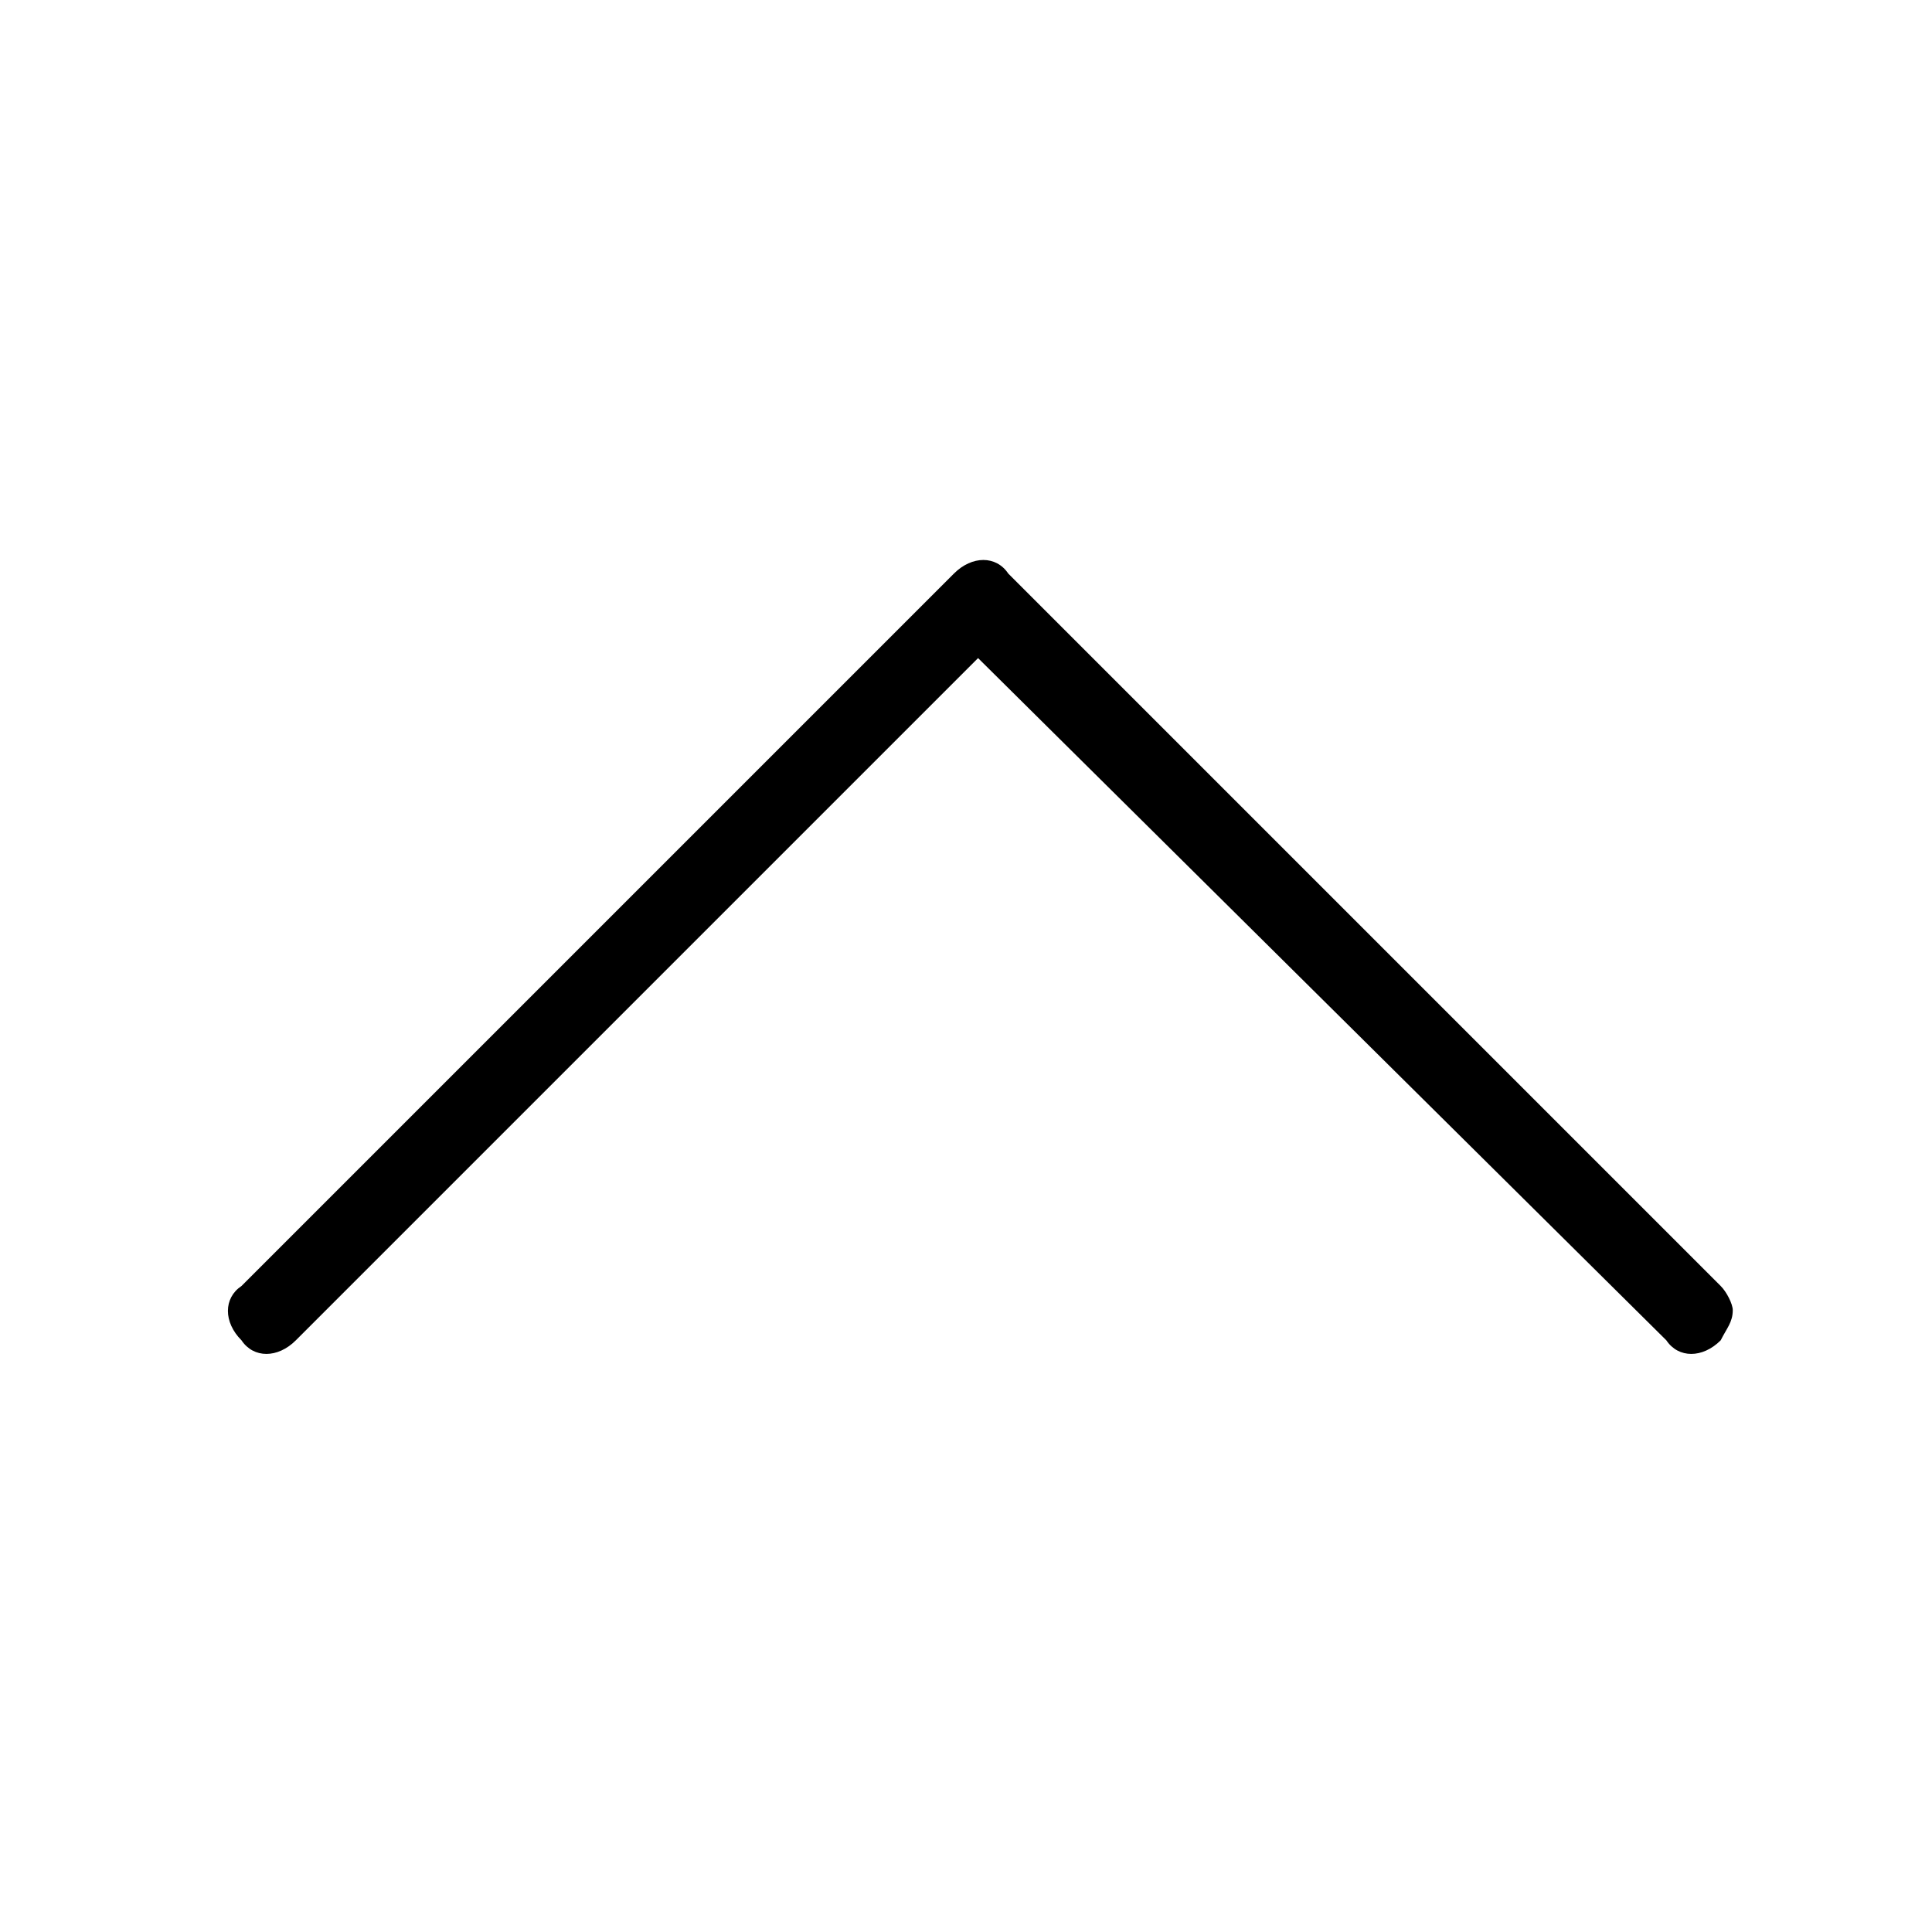
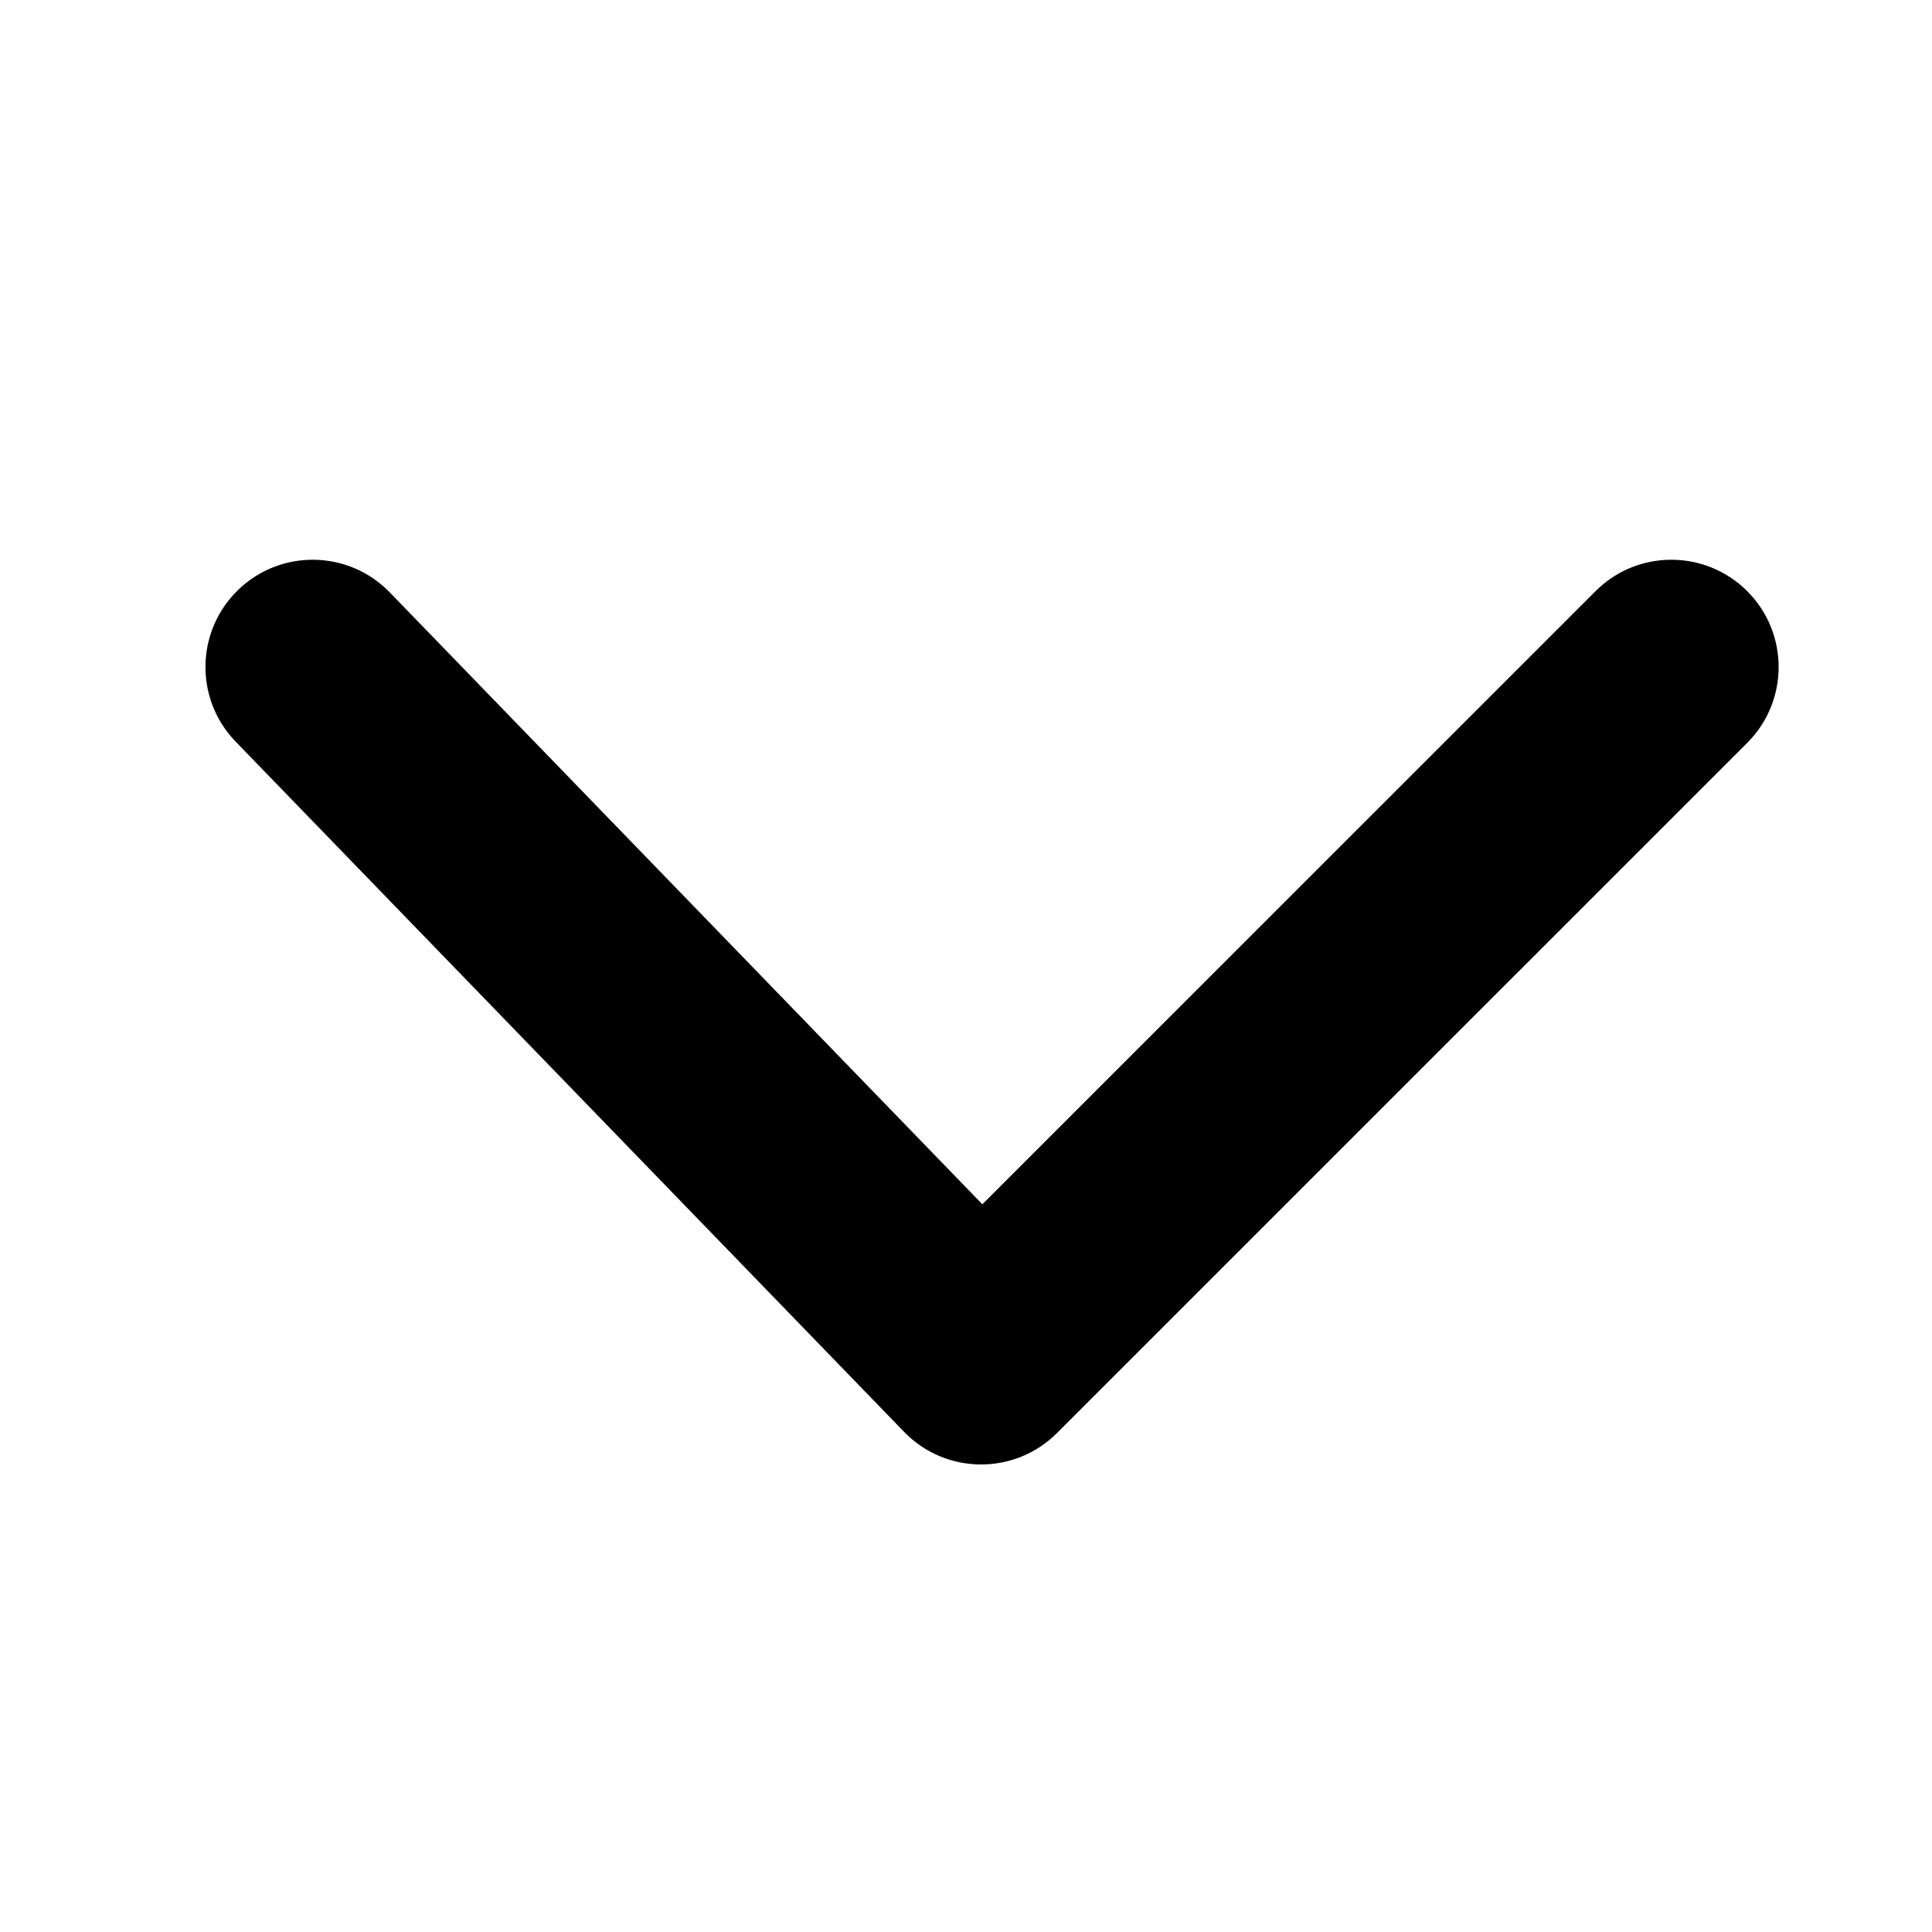
- <svg xmlns="http://www.w3.org/2000/svg" version="1.1" id="Capa_1" x="0px" y="0px" viewBox="0 0 32 32" style="enable-background:new 0 0 32 32;" xml:space="preserve">
-   <path d="M28.7,21.7c0,0.2-0.1,0.3-0.2,0.5c-0.3,0.3-0.7,0.3-0.9,0L16.2,10.9L4.9,22.2c-0.3,0.3-0.7,0.3-0.9,0  c-0.3-0.3-0.3-0.7,0-0.9L15.8,9.5c0.3-0.3,0.7-0.3,0.9,0l11.8,11.8C28.6,21.4,28.7,21.6,28.7,21.7L28.7,21.7z" />
+ <svg xmlns="http://www.w3.org/2000/svg" width="180px" height="180px" viewBox="0 0 180 180" version="1.1">
+   <defs />
+   <g id="iconos" stroke="none" stroke-width="1" fill="none" fill-rule="evenodd">
+     <g id="chevron-up" fill-rule="nonzero" fill="#000000">
+       <path d="M148.652,133.515 C152.555,137.417 158.882,137.417 162.785,133.514 C166.688,129.611 166.687,123.283 162.784,119.38 L98.475,55.077 C94.528,51.13 88.113,51.182 84.229,55.192 L21.956,119.495 C18.117,123.46 18.218,129.787 22.183,133.627 C26.148,137.466 32.475,137.365 36.315,133.4 L91.523,76.392 L148.652,133.515 Z" id="Path-23" transform="translate(92.42675, 94.2959) scale(1, -1) translate(-92.42675, -94.2959) " />
+     </g>
+   </g>
</svg>
